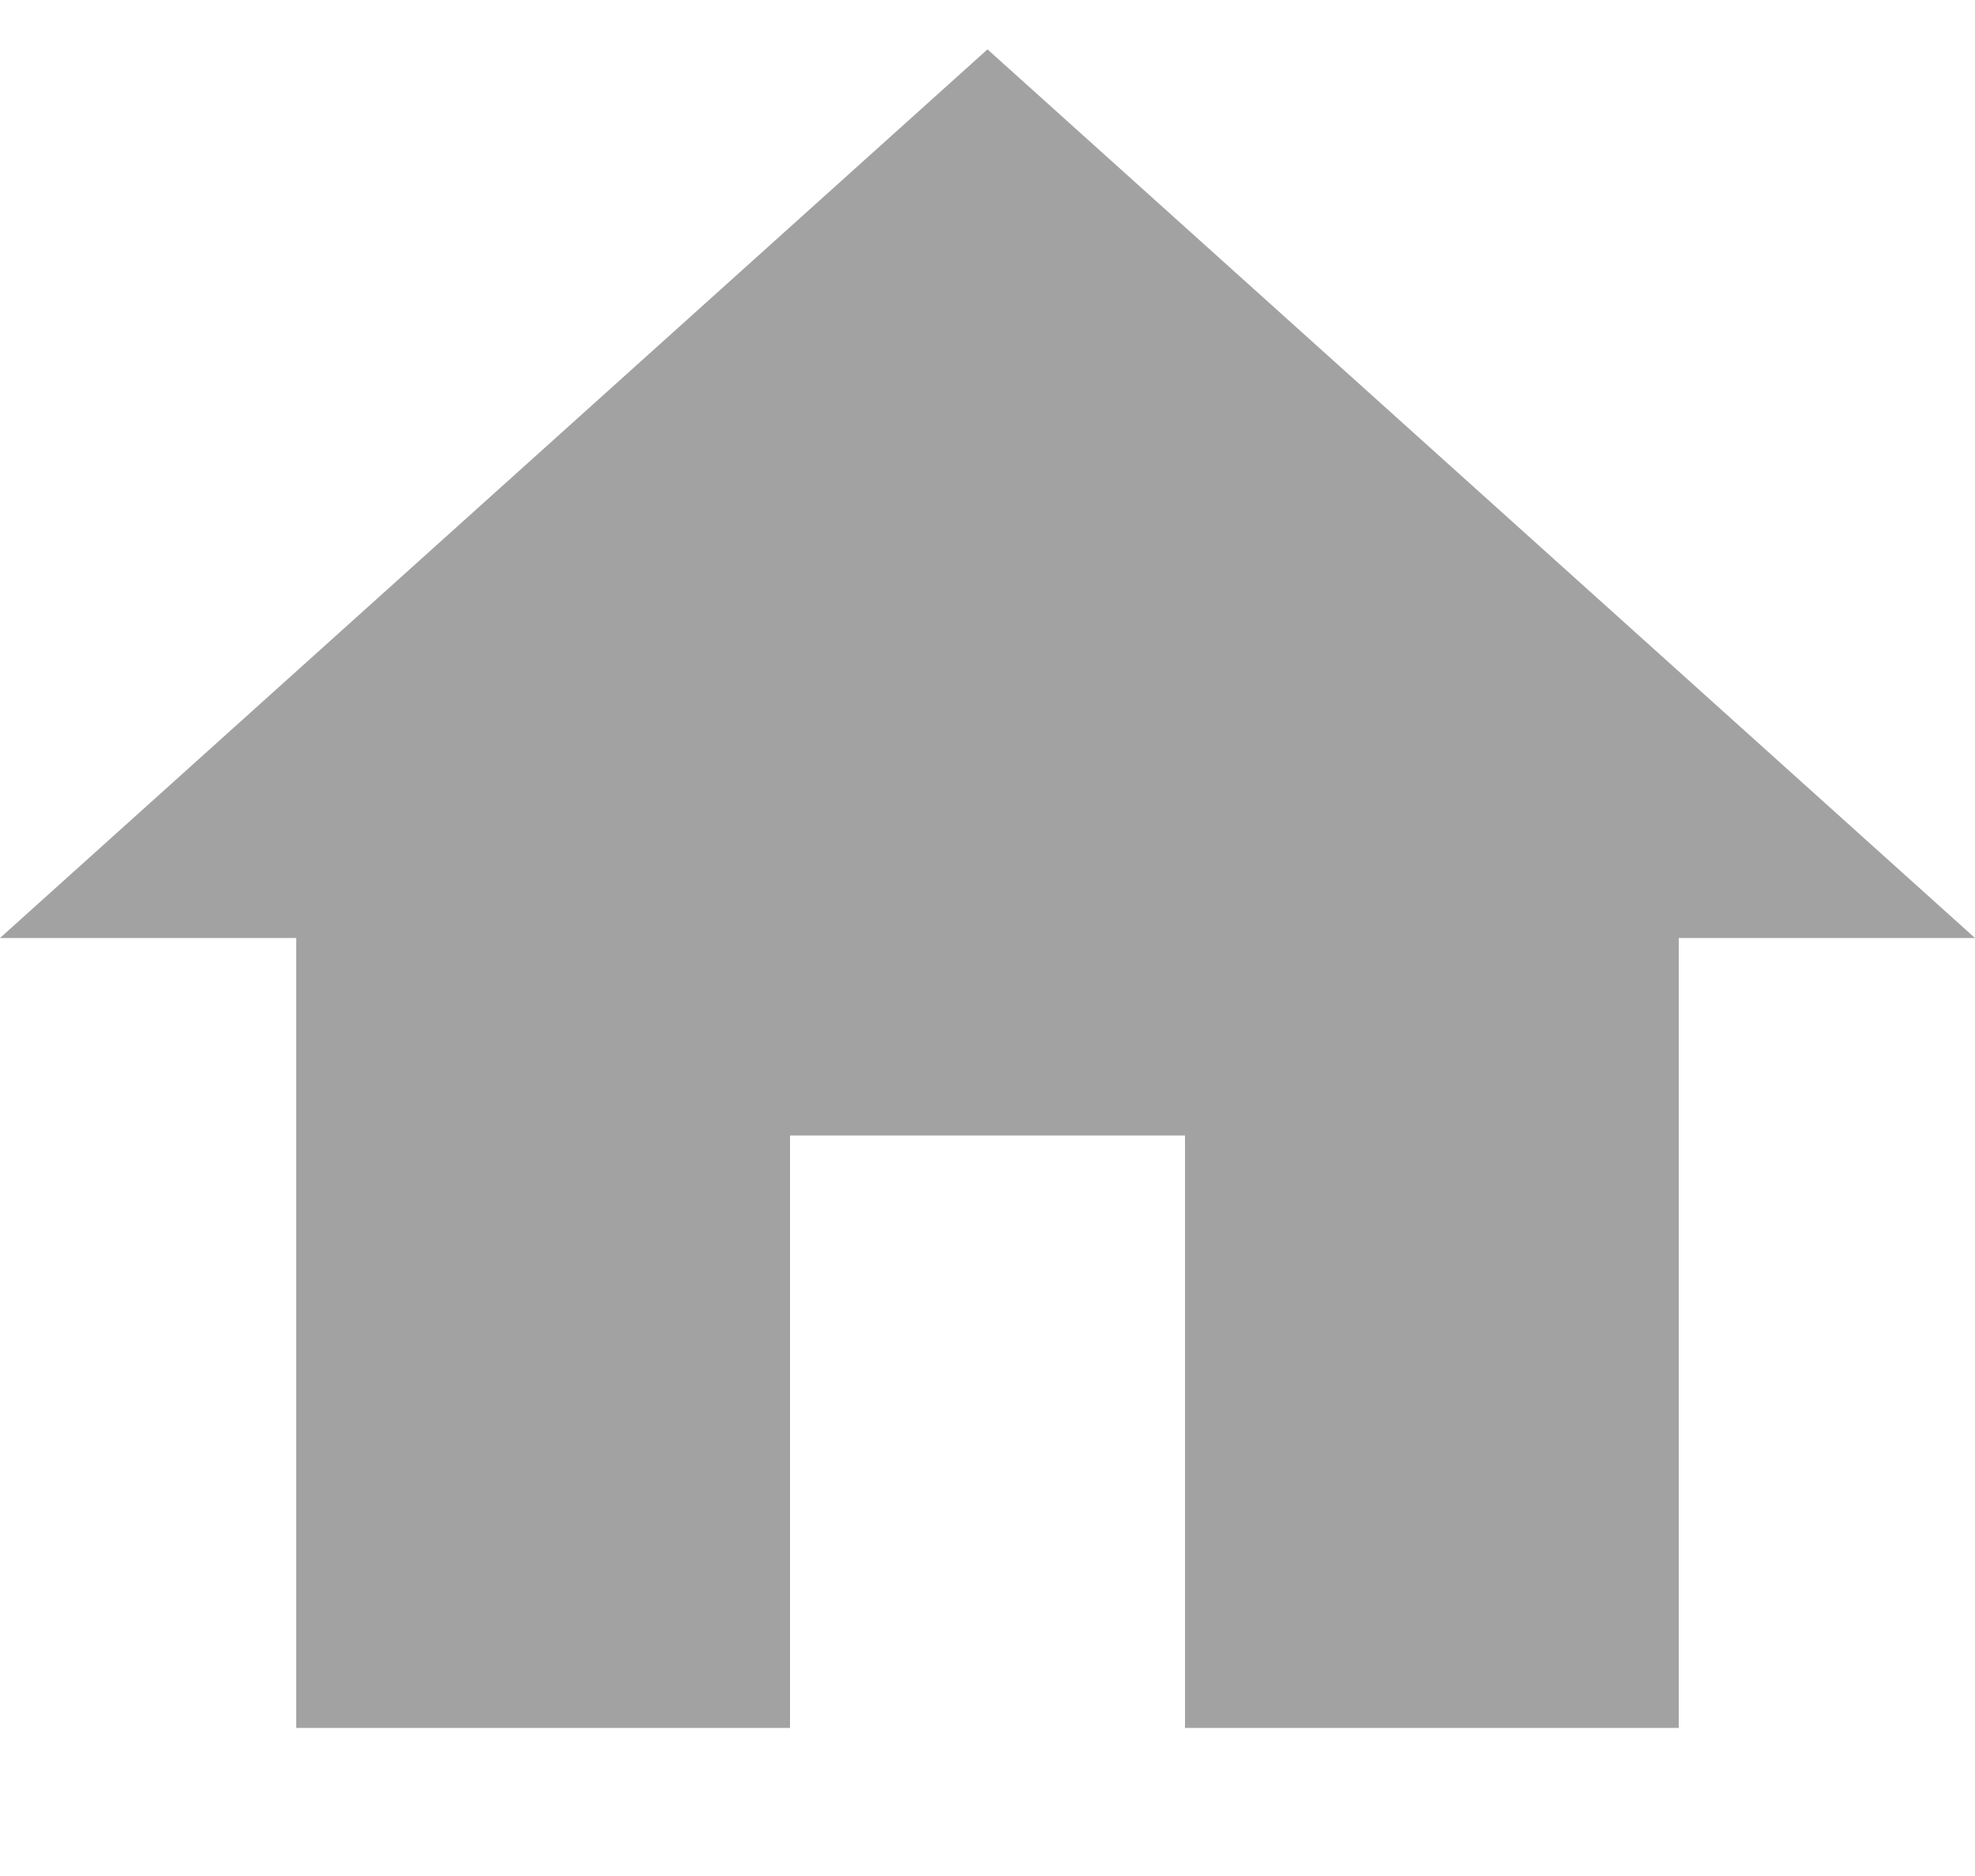
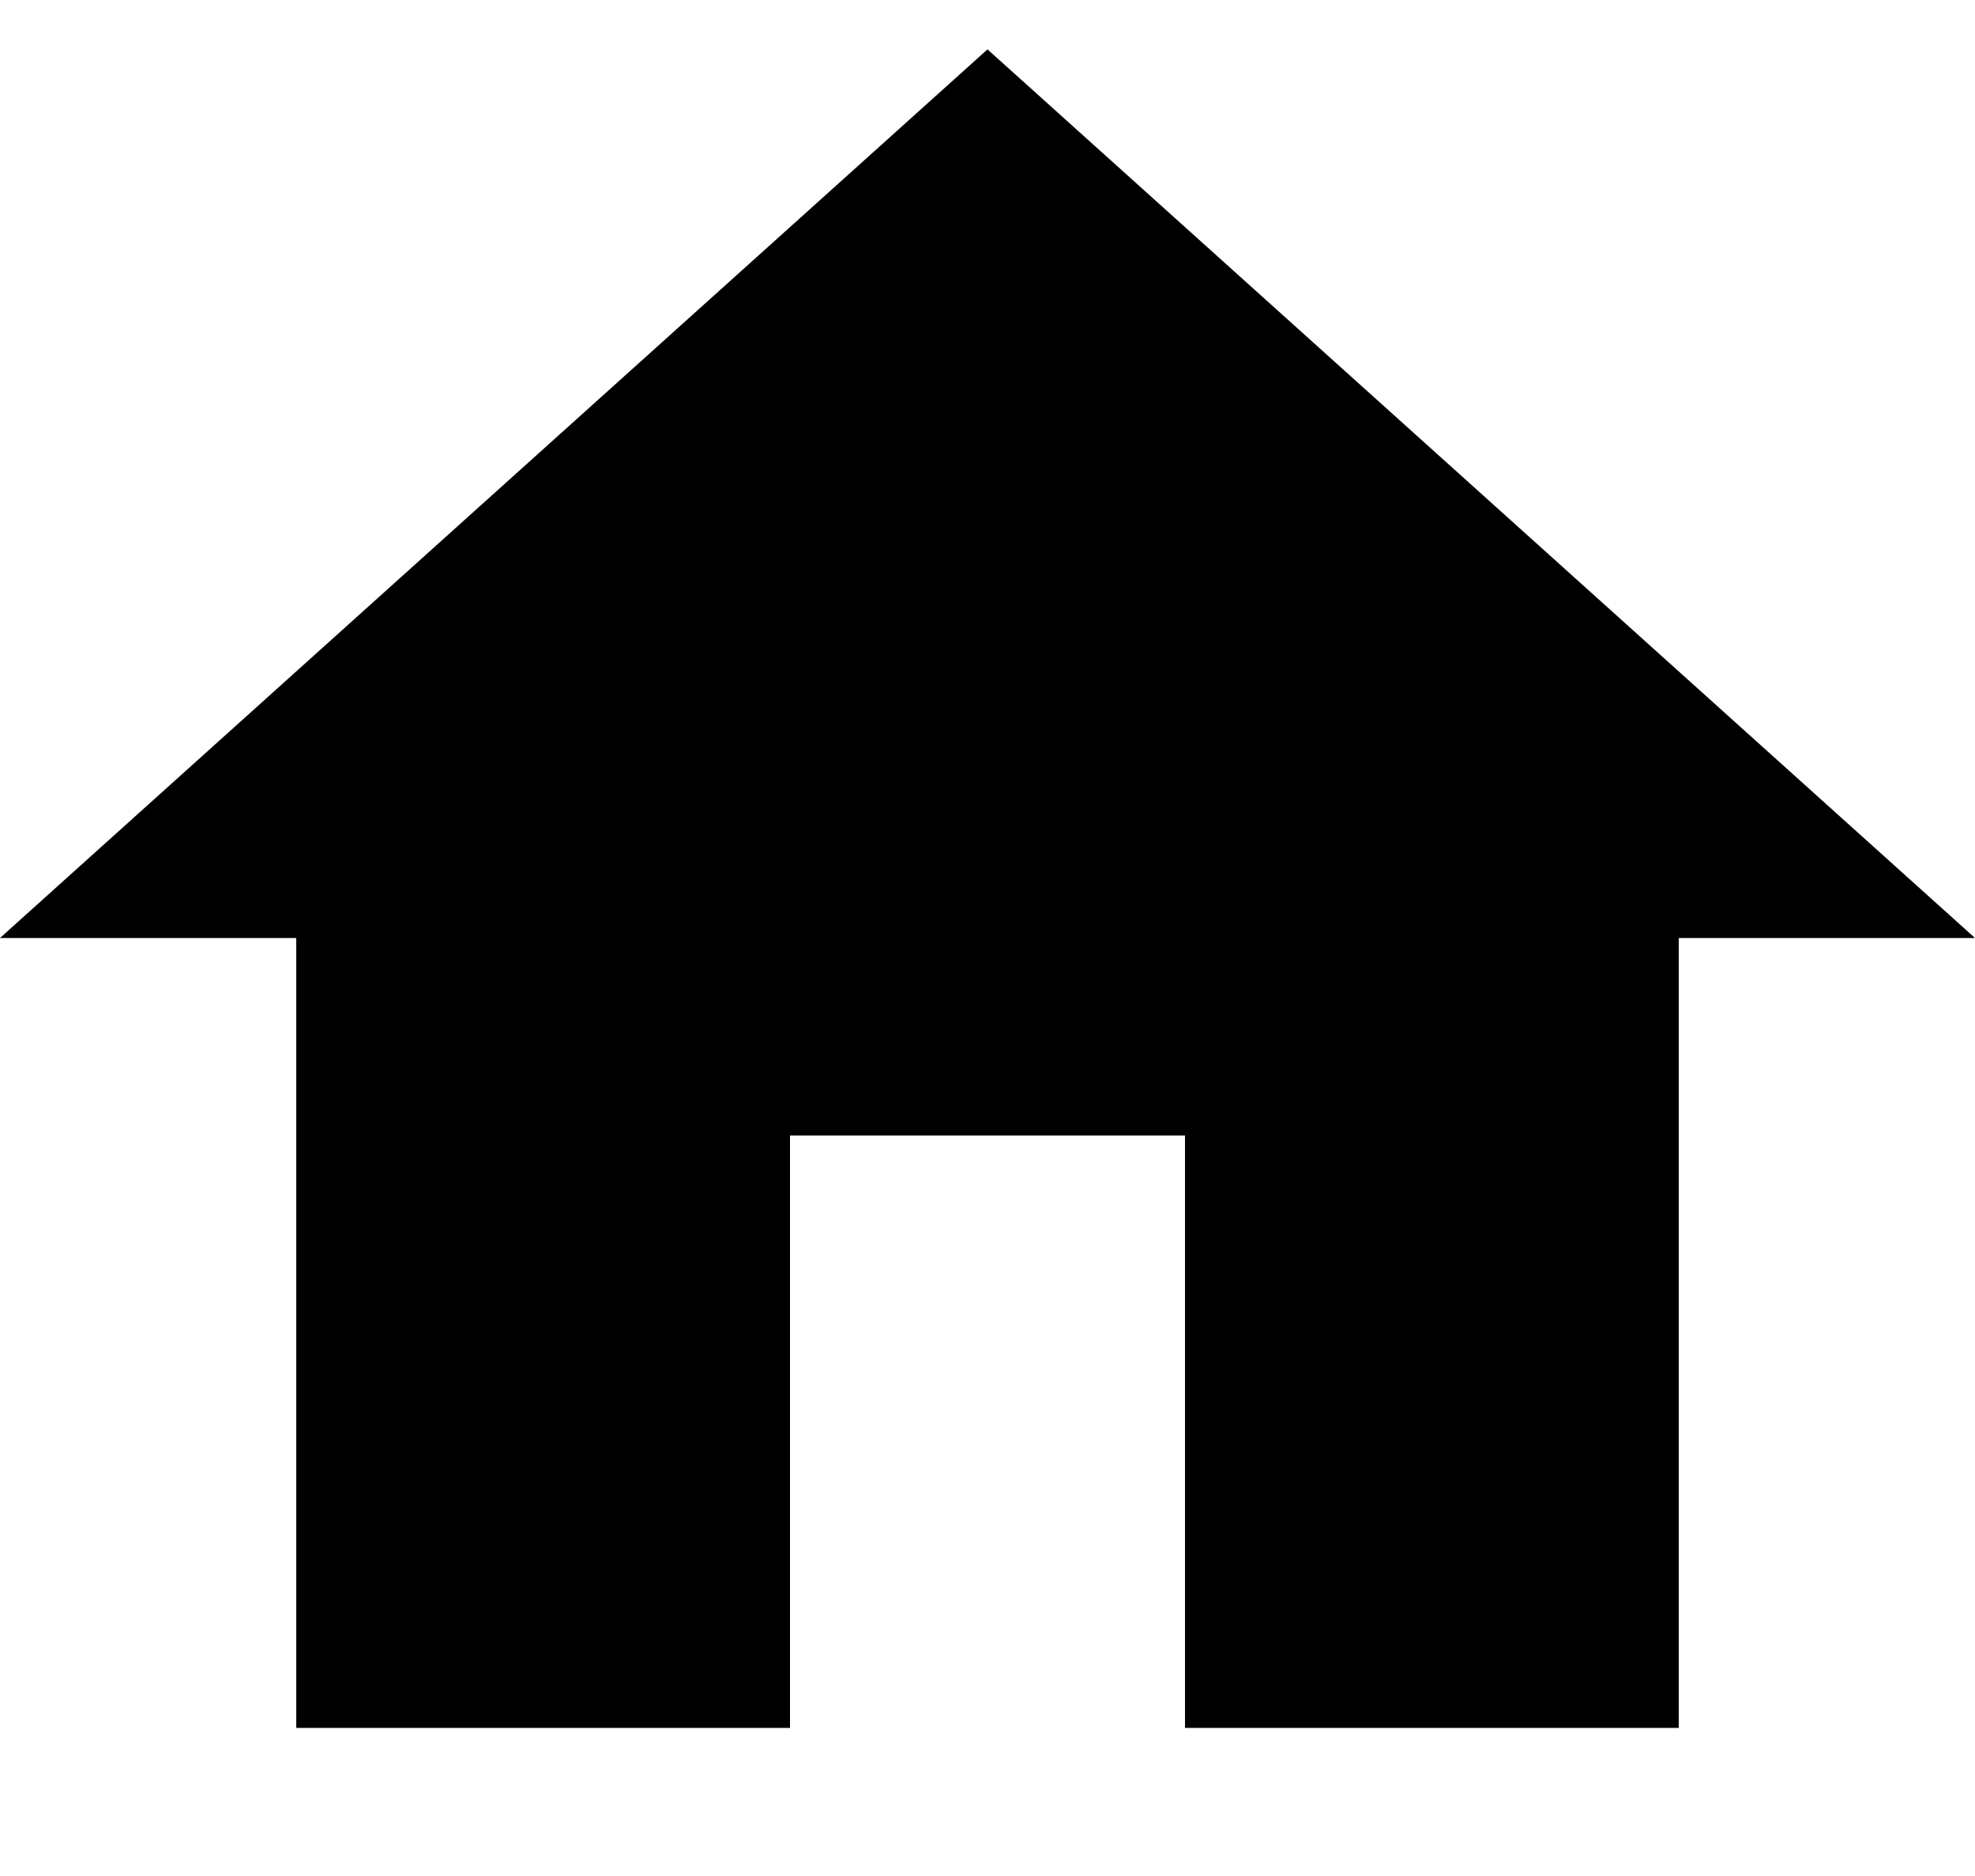
<svg xmlns="http://www.w3.org/2000/svg" height="19px" version="1.1" viewBox="0 0 20 19" width="20px" id="svg12">
  <defs id="defs6" />
-   <g id="Page-1" style="fill:#a2a2a2;fill-rule:evenodd;stroke:none;stroke-width:1;fill-opacity:1">
-     <g id="Core" transform="translate(-506,-255)" style="fill:#a2a2a2;fill-opacity:1">
-       <g id="home" transform="translate(506,255.5)" style="fill:#a2a2a2;fill-opacity:1">
-         <path d="m 8,17 v -6 h 4 v 6 h 5 V 9 h 3 L 10,0 0,9 h 3 v 8 z" id="Shape" style="fill:#a2a2a2;fill-opacity:1" />
+   <g id="Page-1" style="fill:#000000;fill-rule:evenodd;stroke:none;stroke-width:1;fill-opacity:1">
+     <g id="Core" transform="translate(-506,-255)" style="fill:#000000;fill-opacity:1">
+       <g id="home" transform="translate(506,255.5)" style="fill:#000000;fill-opacity:1">
+         <path d="m 8,17 v -6 h 4 v 6 h 5 V 9 h 3 L 10,0 0,9 h 3 v 8 z" id="Shape" style="fill:#000000;fill-opacity:1" />
      </g>
    </g>
  </g>
</svg>
